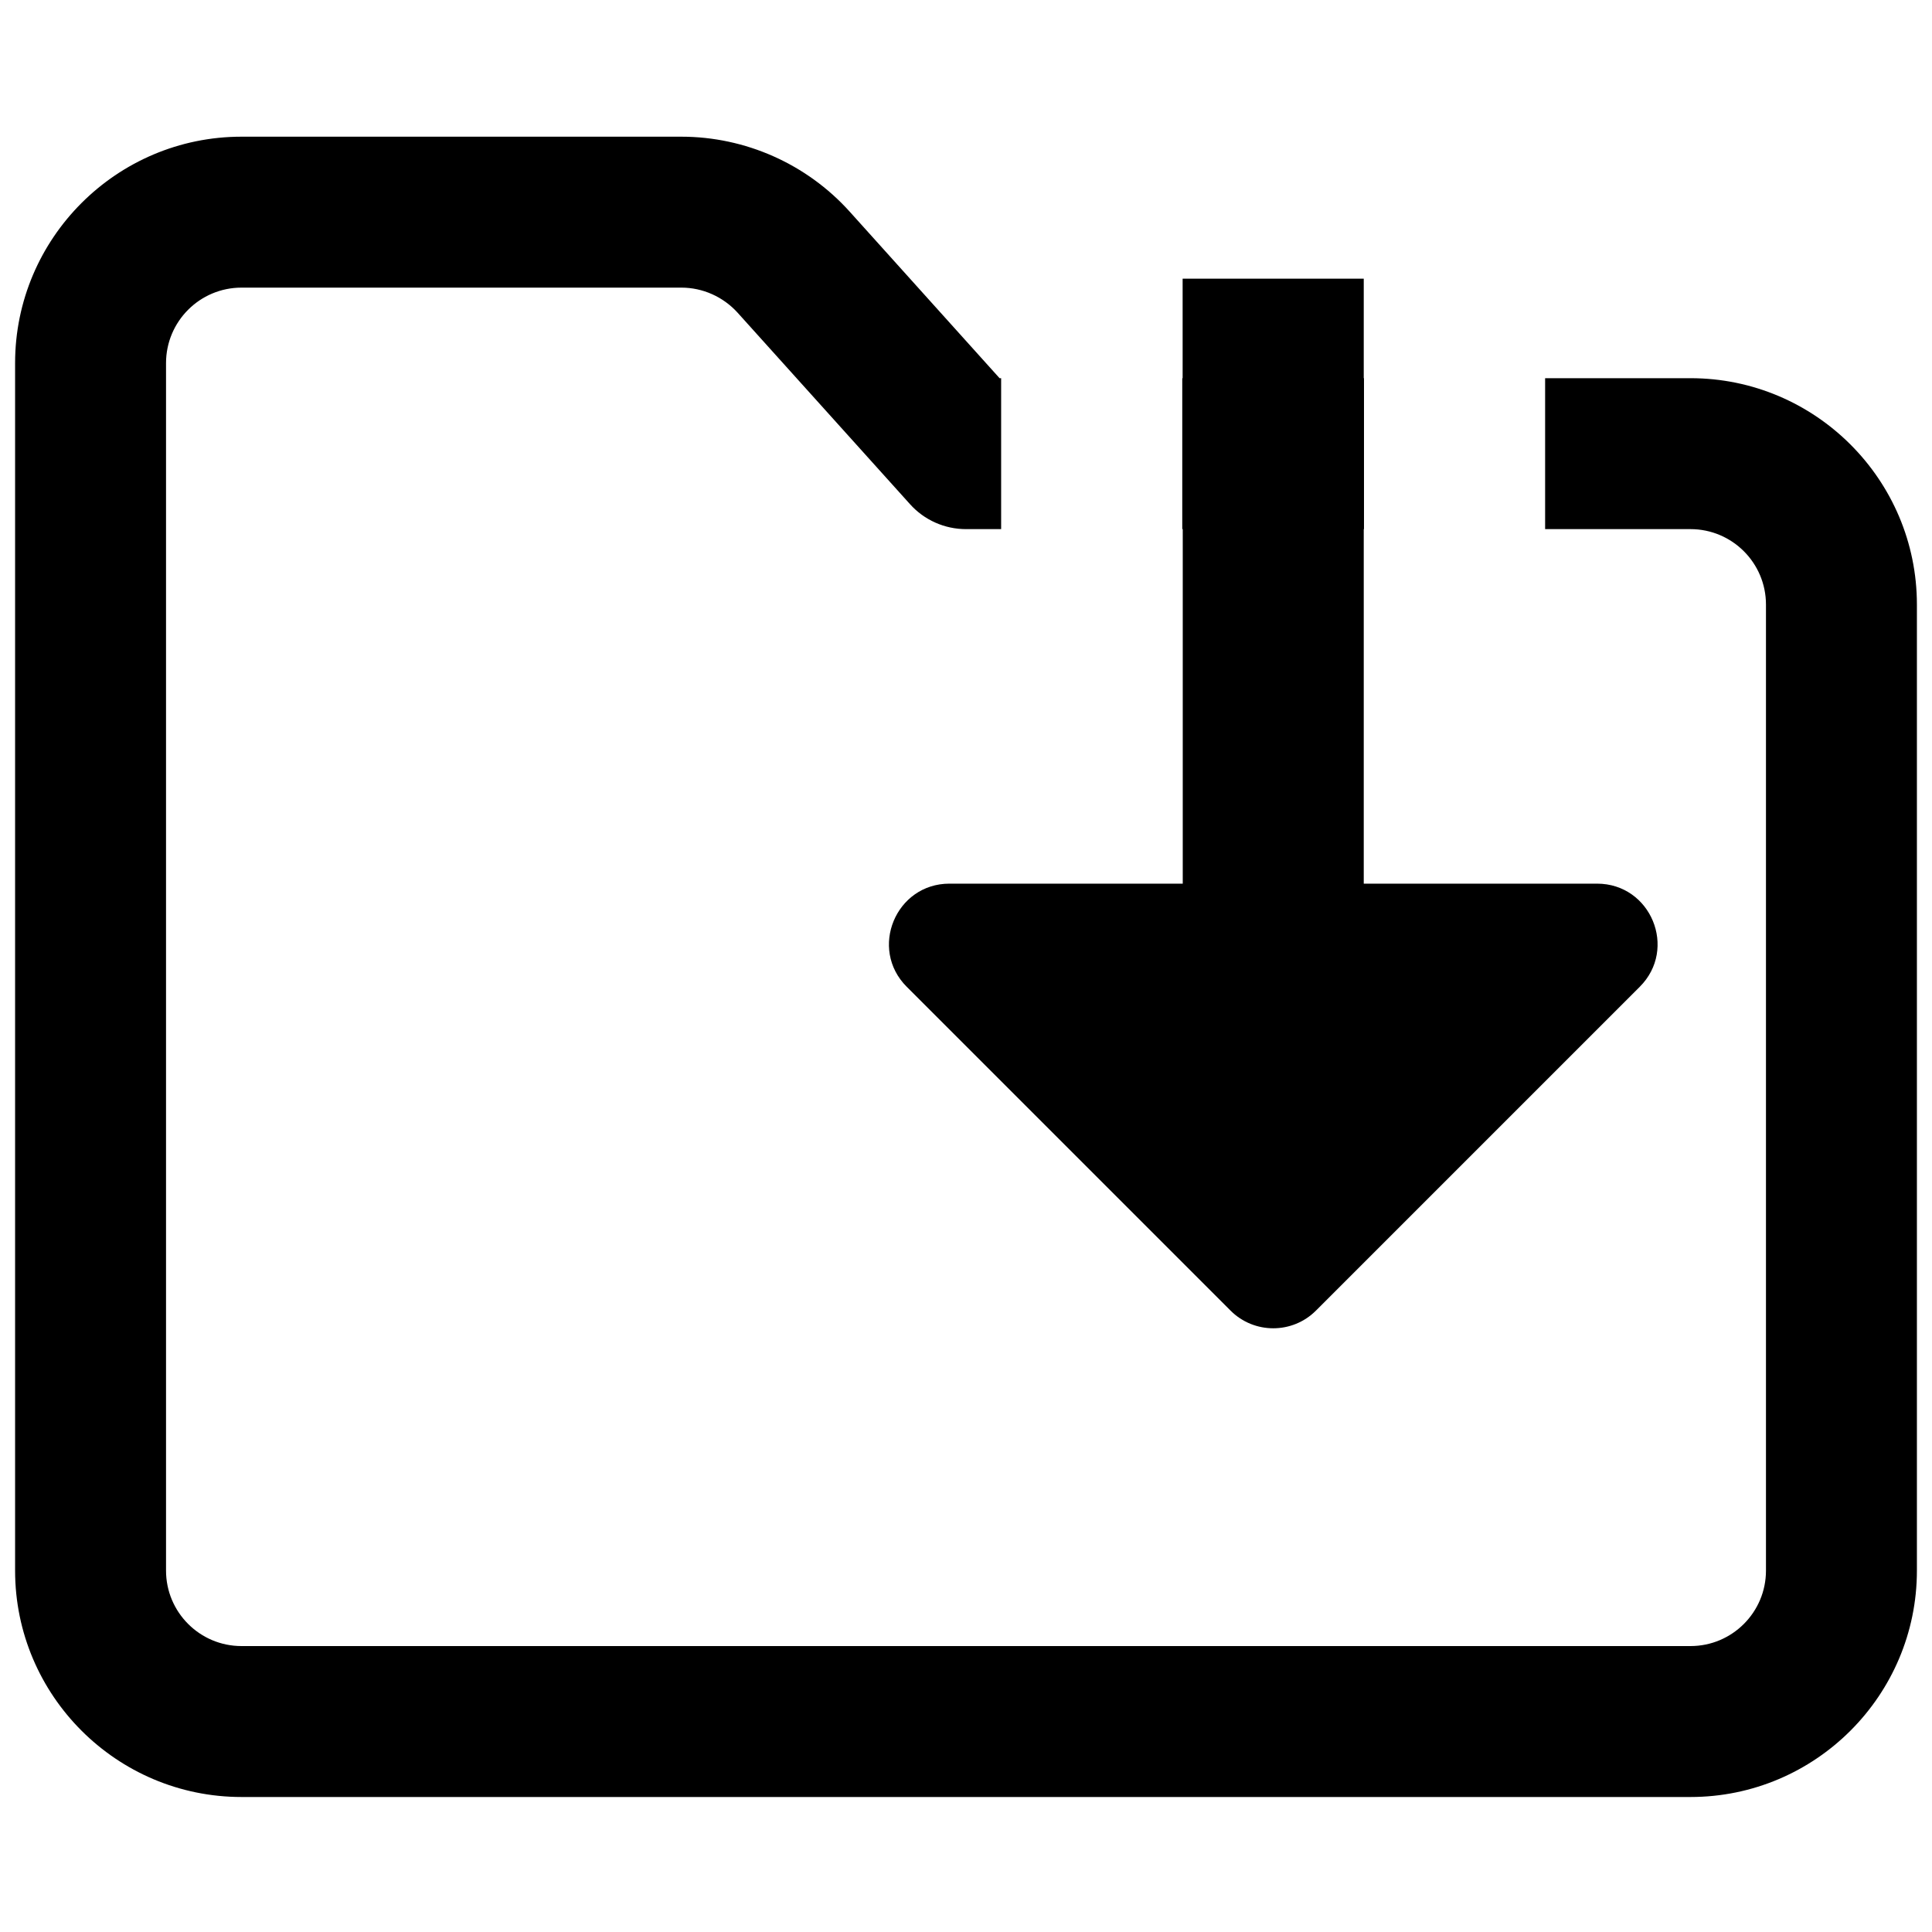
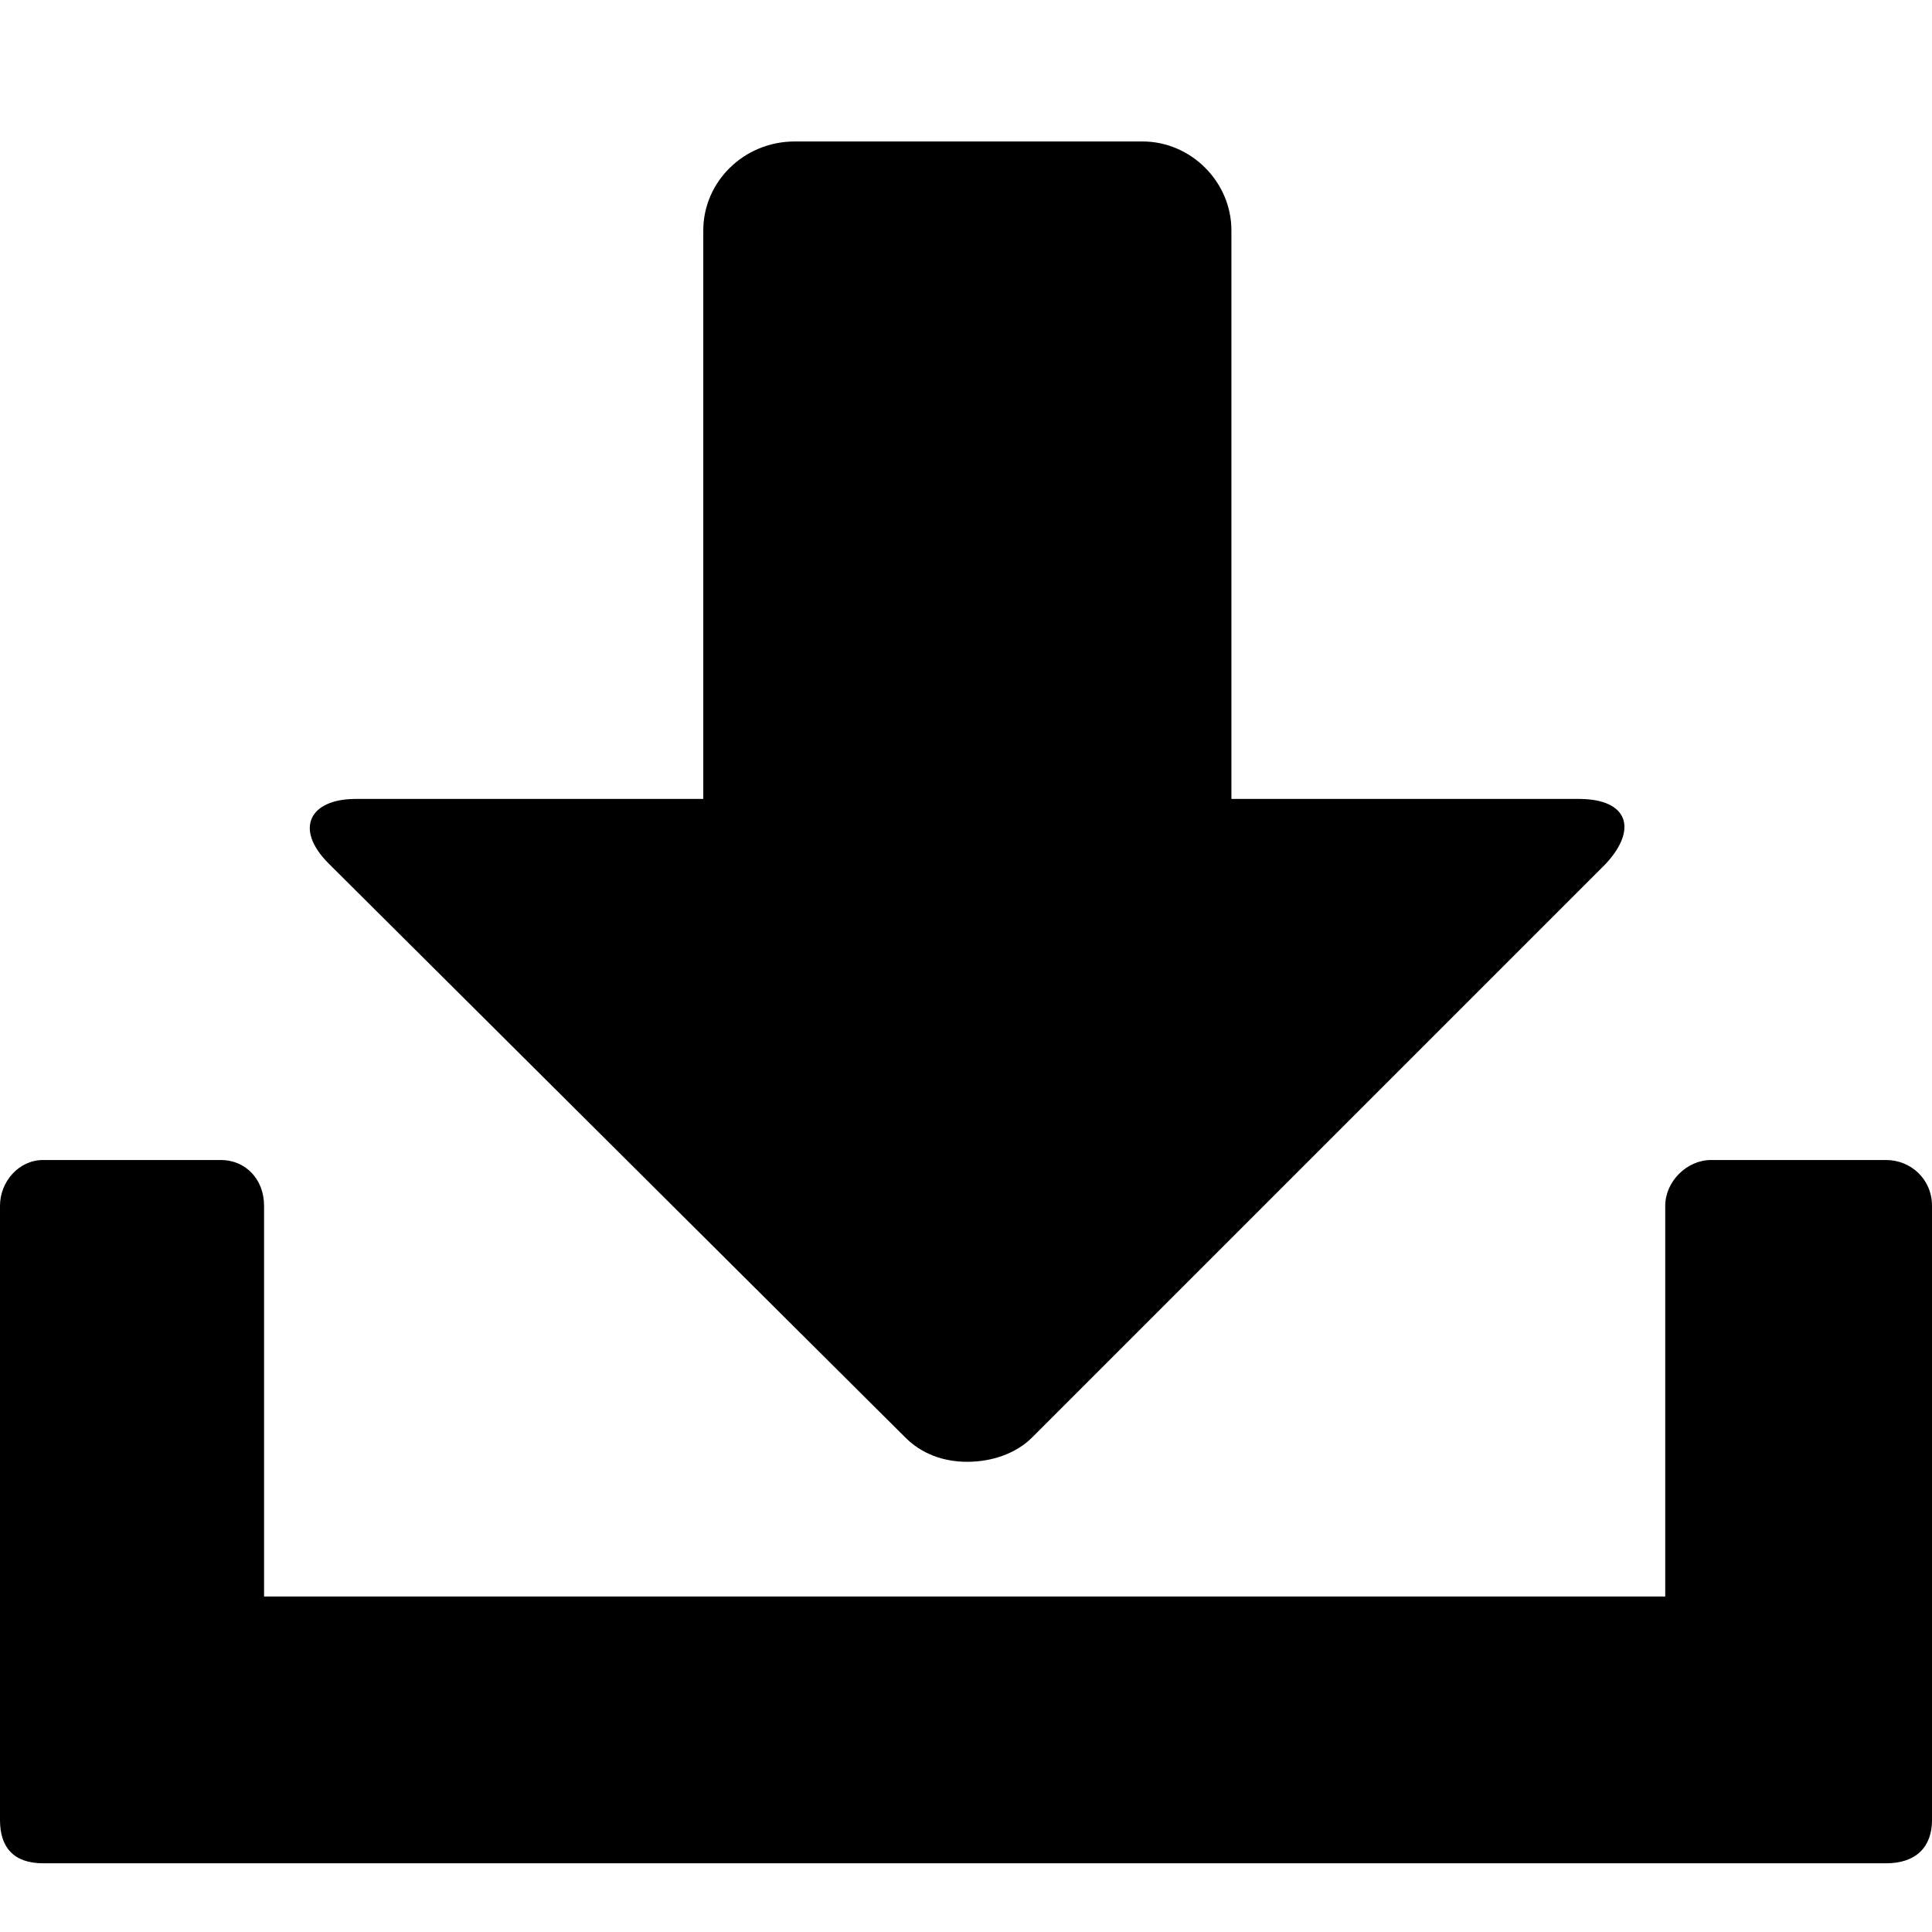
- <svg xmlns="http://www.w3.org/2000/svg" width="16" height="16" viewBox="0 0 16 16" fill="none">
-   <path d="M9.794 7.318H7.863C7.418 7.318 7.194 7.857 7.509 8.172L10.191 10.854C10.386 11.049 10.703 11.049 10.898 10.854L13.58 8.172C13.895 7.857 13.672 7.318 13.226 7.318H11.294V4.382H11.296V3.132H11.294V2.308H9.794V3.132H9.791V4.382H9.795V7.318H9.794Z" fill="black" />
-   <path d="M14 3.132H12.796V4.382H14C14.345 4.382 14.625 4.662 14.625 5.007V13.007C14.625 13.352 14.345 13.632 14 13.632H2C1.655 13.632 1.375 13.352 1.375 13.007V3.007C1.375 2.662 1.655 2.382 2 2.382H5.643C5.82 2.382 5.989 2.458 6.108 2.589L7.536 4.175C7.654 4.307 7.823 4.382 8 4.382H8.291V3.132H8.278L7.036 1.752C6.681 1.358 6.173 1.132 5.642 1.132H2C0.966 1.132 0.125 1.973 0.125 3.007V13.007C0.125 14.041 0.966 14.882 2 14.882H14C15.034 14.882 15.875 14.041 15.875 13.007V5.007C15.875 3.973 15.034 3.132 14 3.132Z" fill="black" />
+ <svg xmlns="http://www.w3.org/2000/svg" width="512" height="512" viewBox="0 0 717 666">
+   <path fill="#000000" d="M586 271H457V60c0-18-15-33-33-33H295c-19 0-34 15-34 33v211H132c-17 0-23 11-10 24l214 213c6 6 14 9 23 9s18-3 24-9l213-213c12-13 8-24-10-24zM0 422v228c0 10 5 16 16 16h684c11 0 17-6 17-16V422c0-10-8-17-17-17h-65c-9 0-17 8-17 17v145H98V422c0-10-7-17-16-17H16c-9 0-16 8-16 17z" />
</svg>
